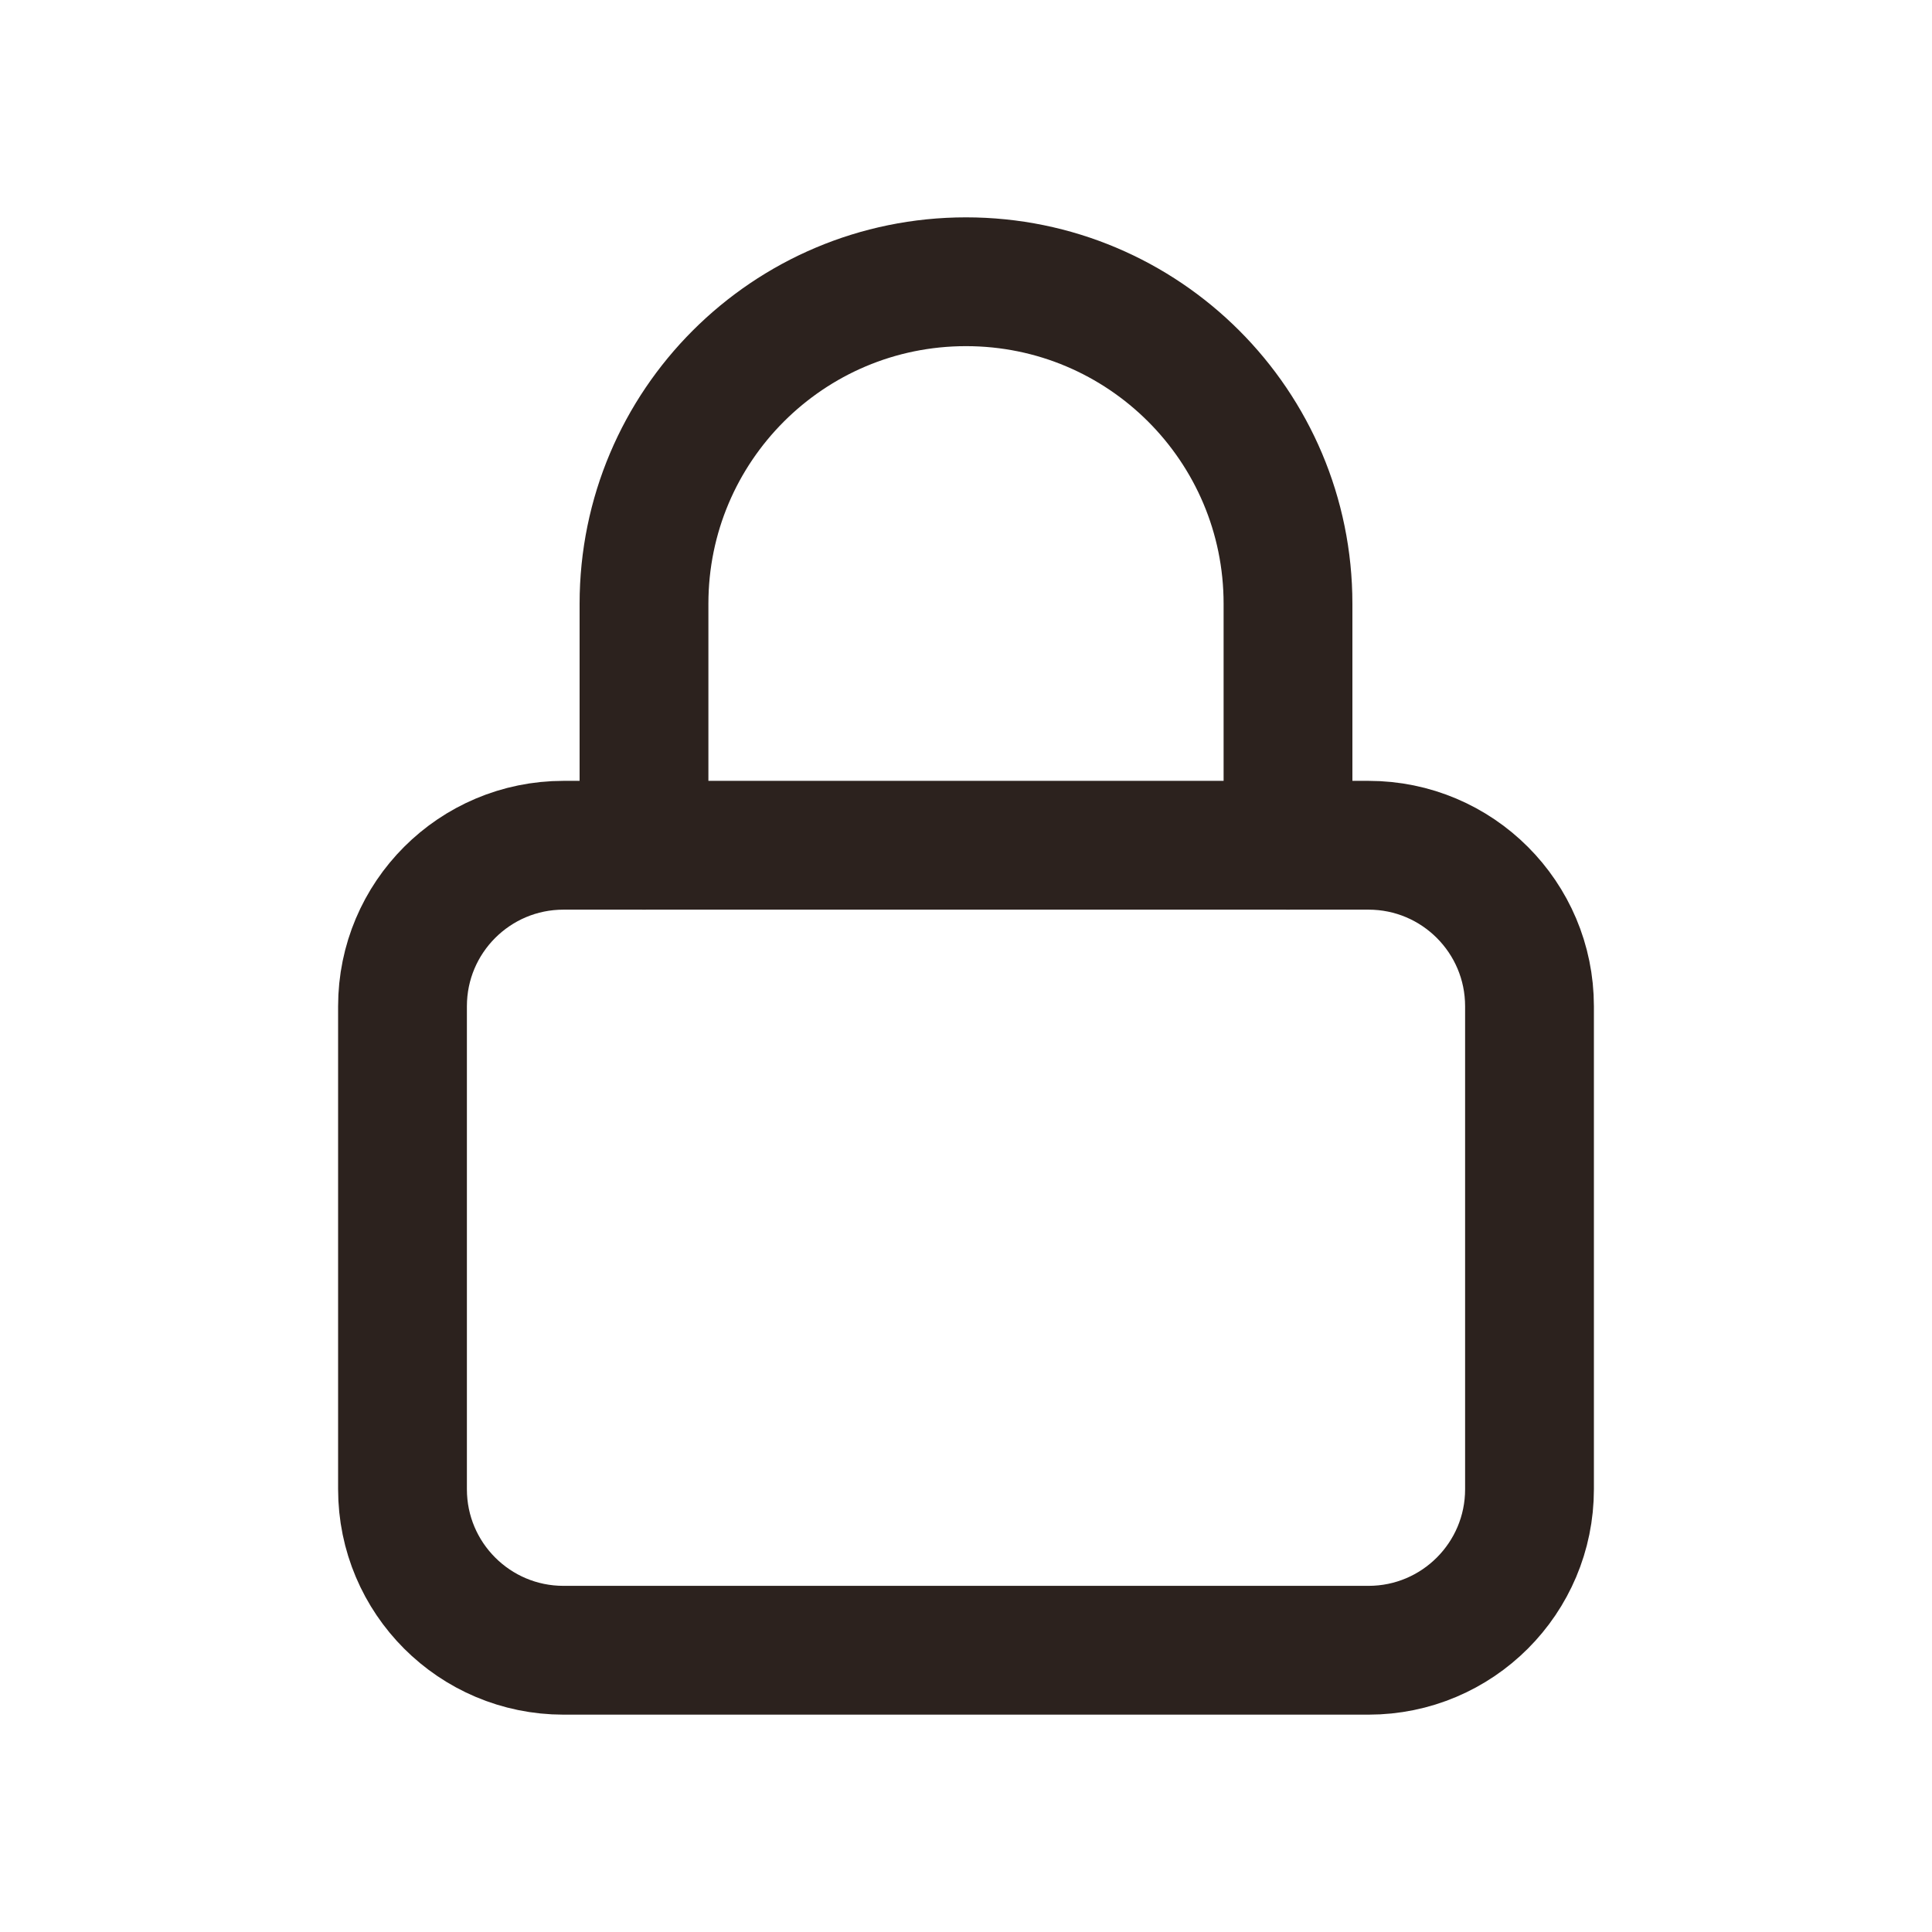
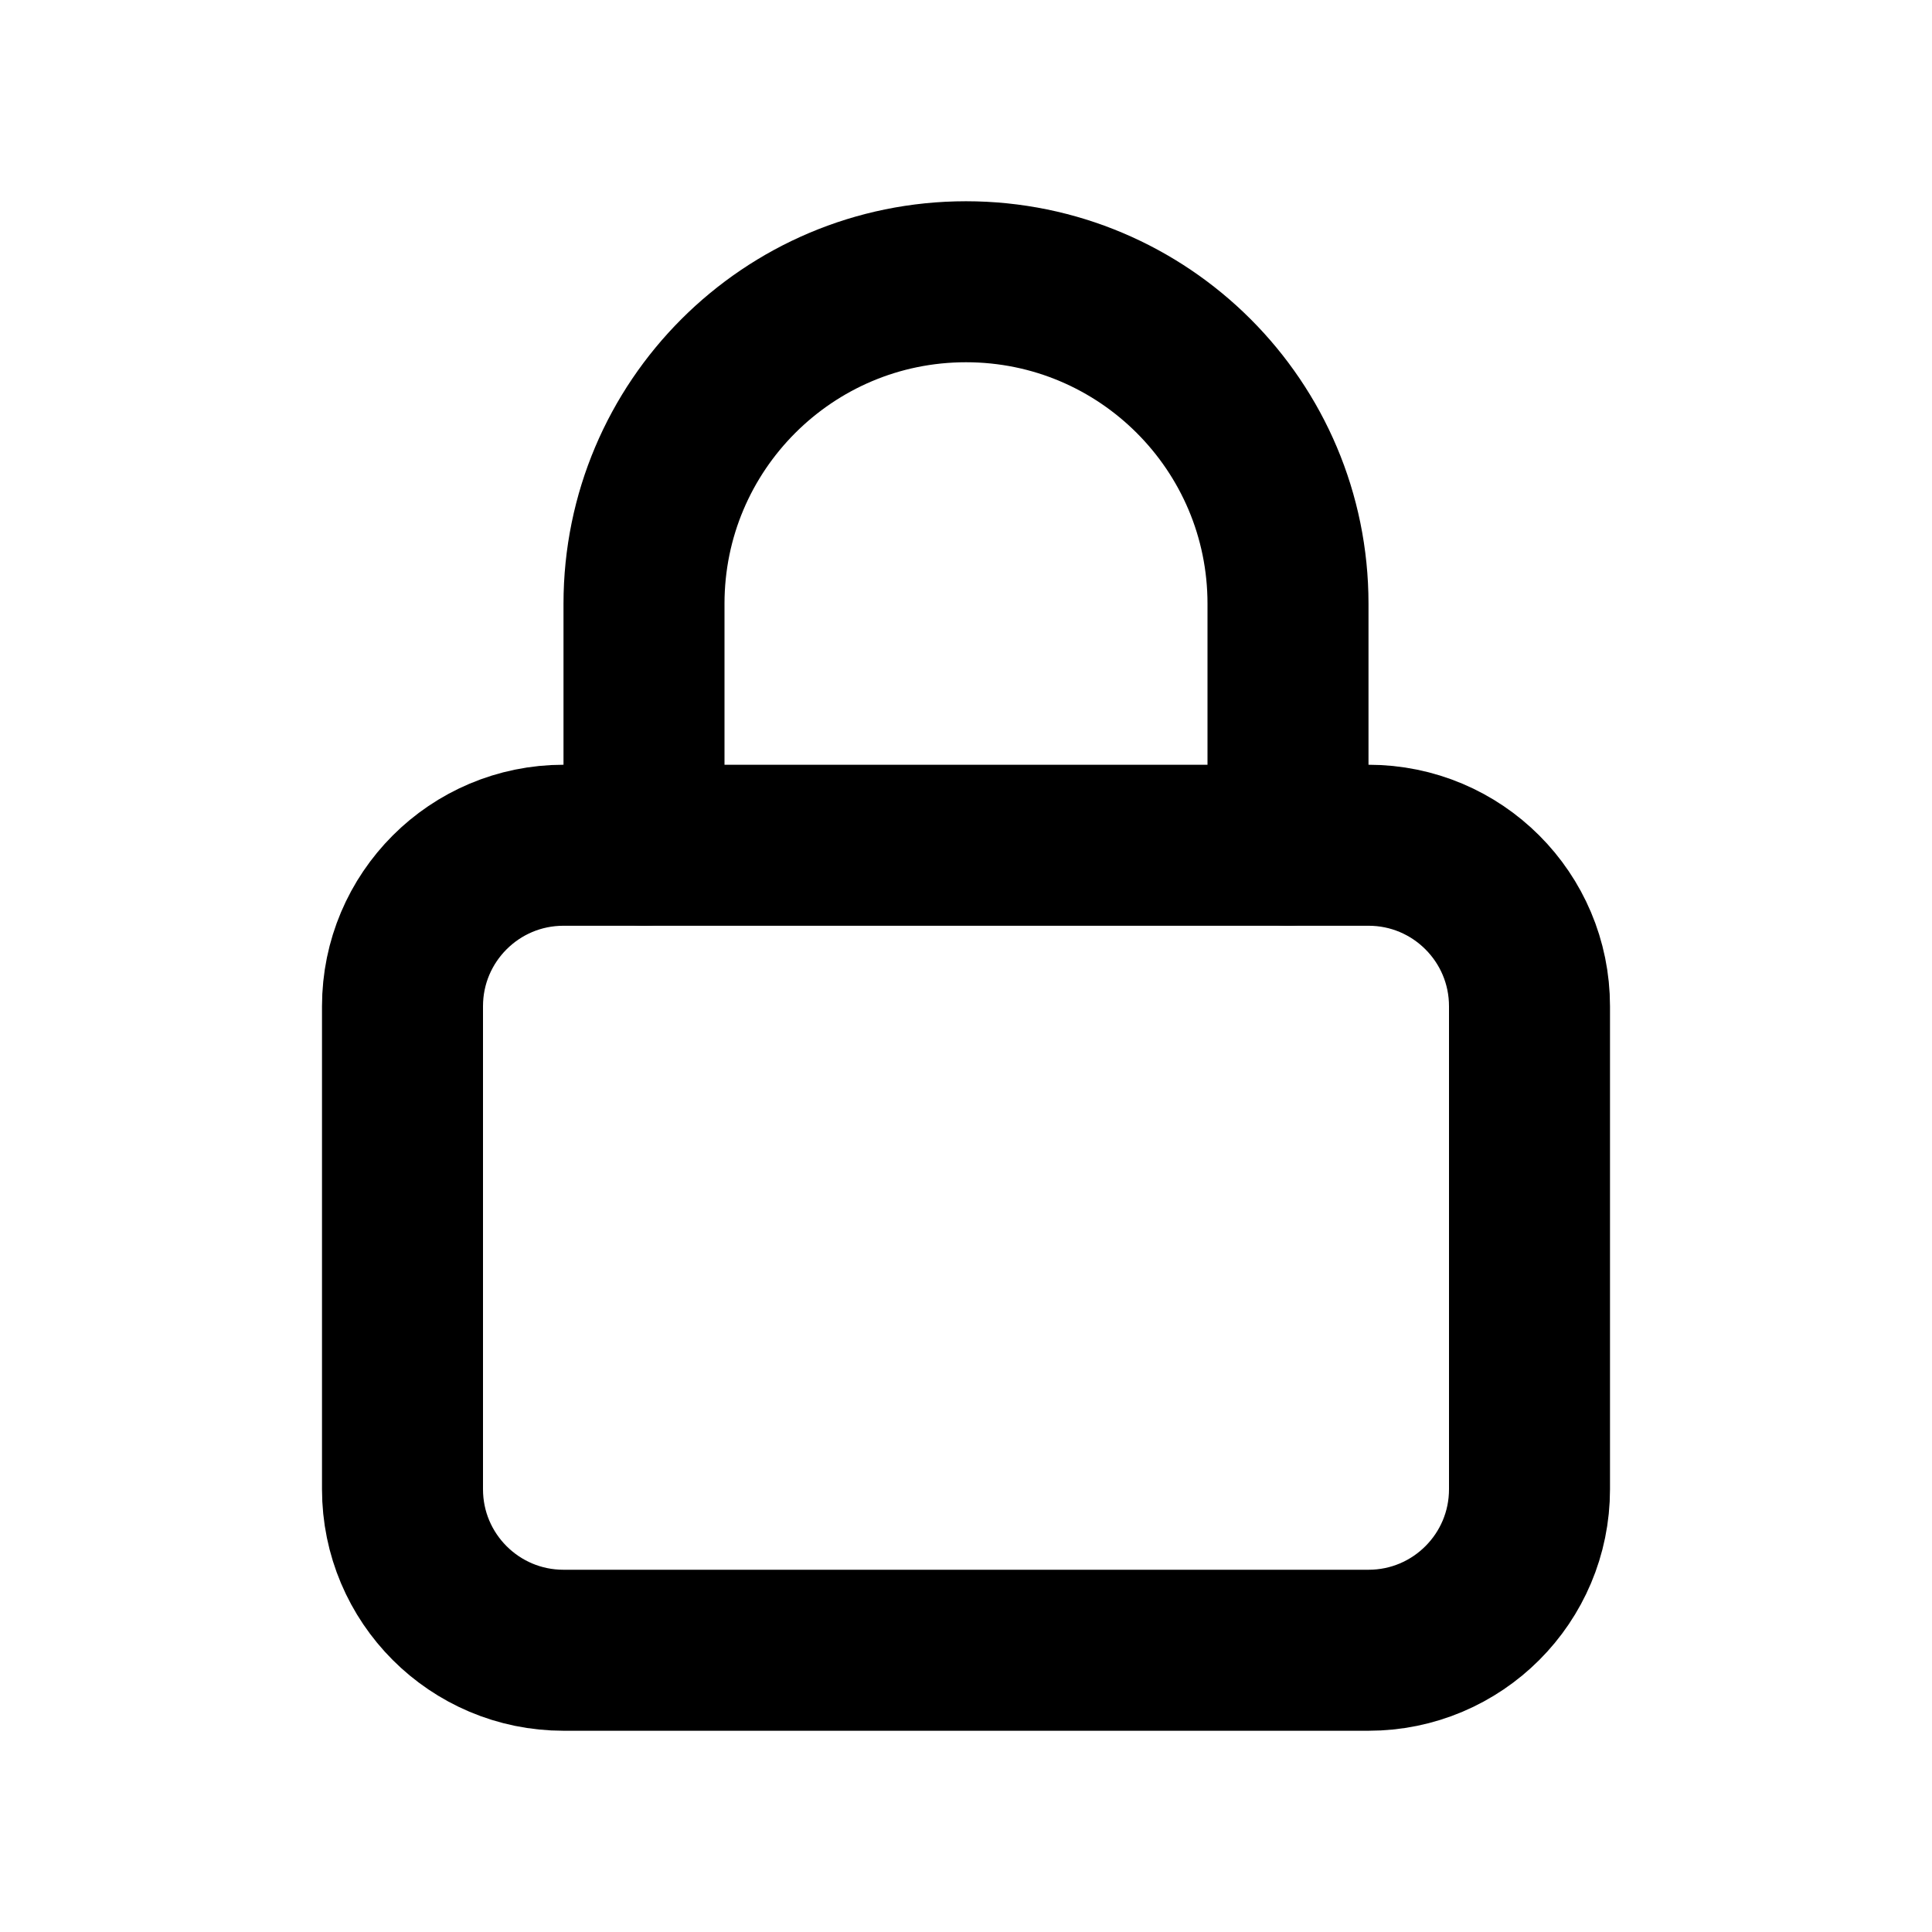
- <svg xmlns="http://www.w3.org/2000/svg" viewBox="0 0 24 24" width="24" height="24" fill="none" stroke="#2C221E" stroke-width="1.6" stroke-linecap="round" stroke-linejoin="round">
+ <svg xmlns="http://www.w3.org/2000/svg" viewBox="0 0 24 24" width="24" height="24" fill="none" stroke="currentColor" stroke-width="2" stroke-linecap="round" stroke-linejoin="round">
  <rect x="5" y="10.5" width="14" height="10" rx="2" />
  <path d="M8 10.5V7.5a4 4 0 0 1 8 0v3" />
</svg>
